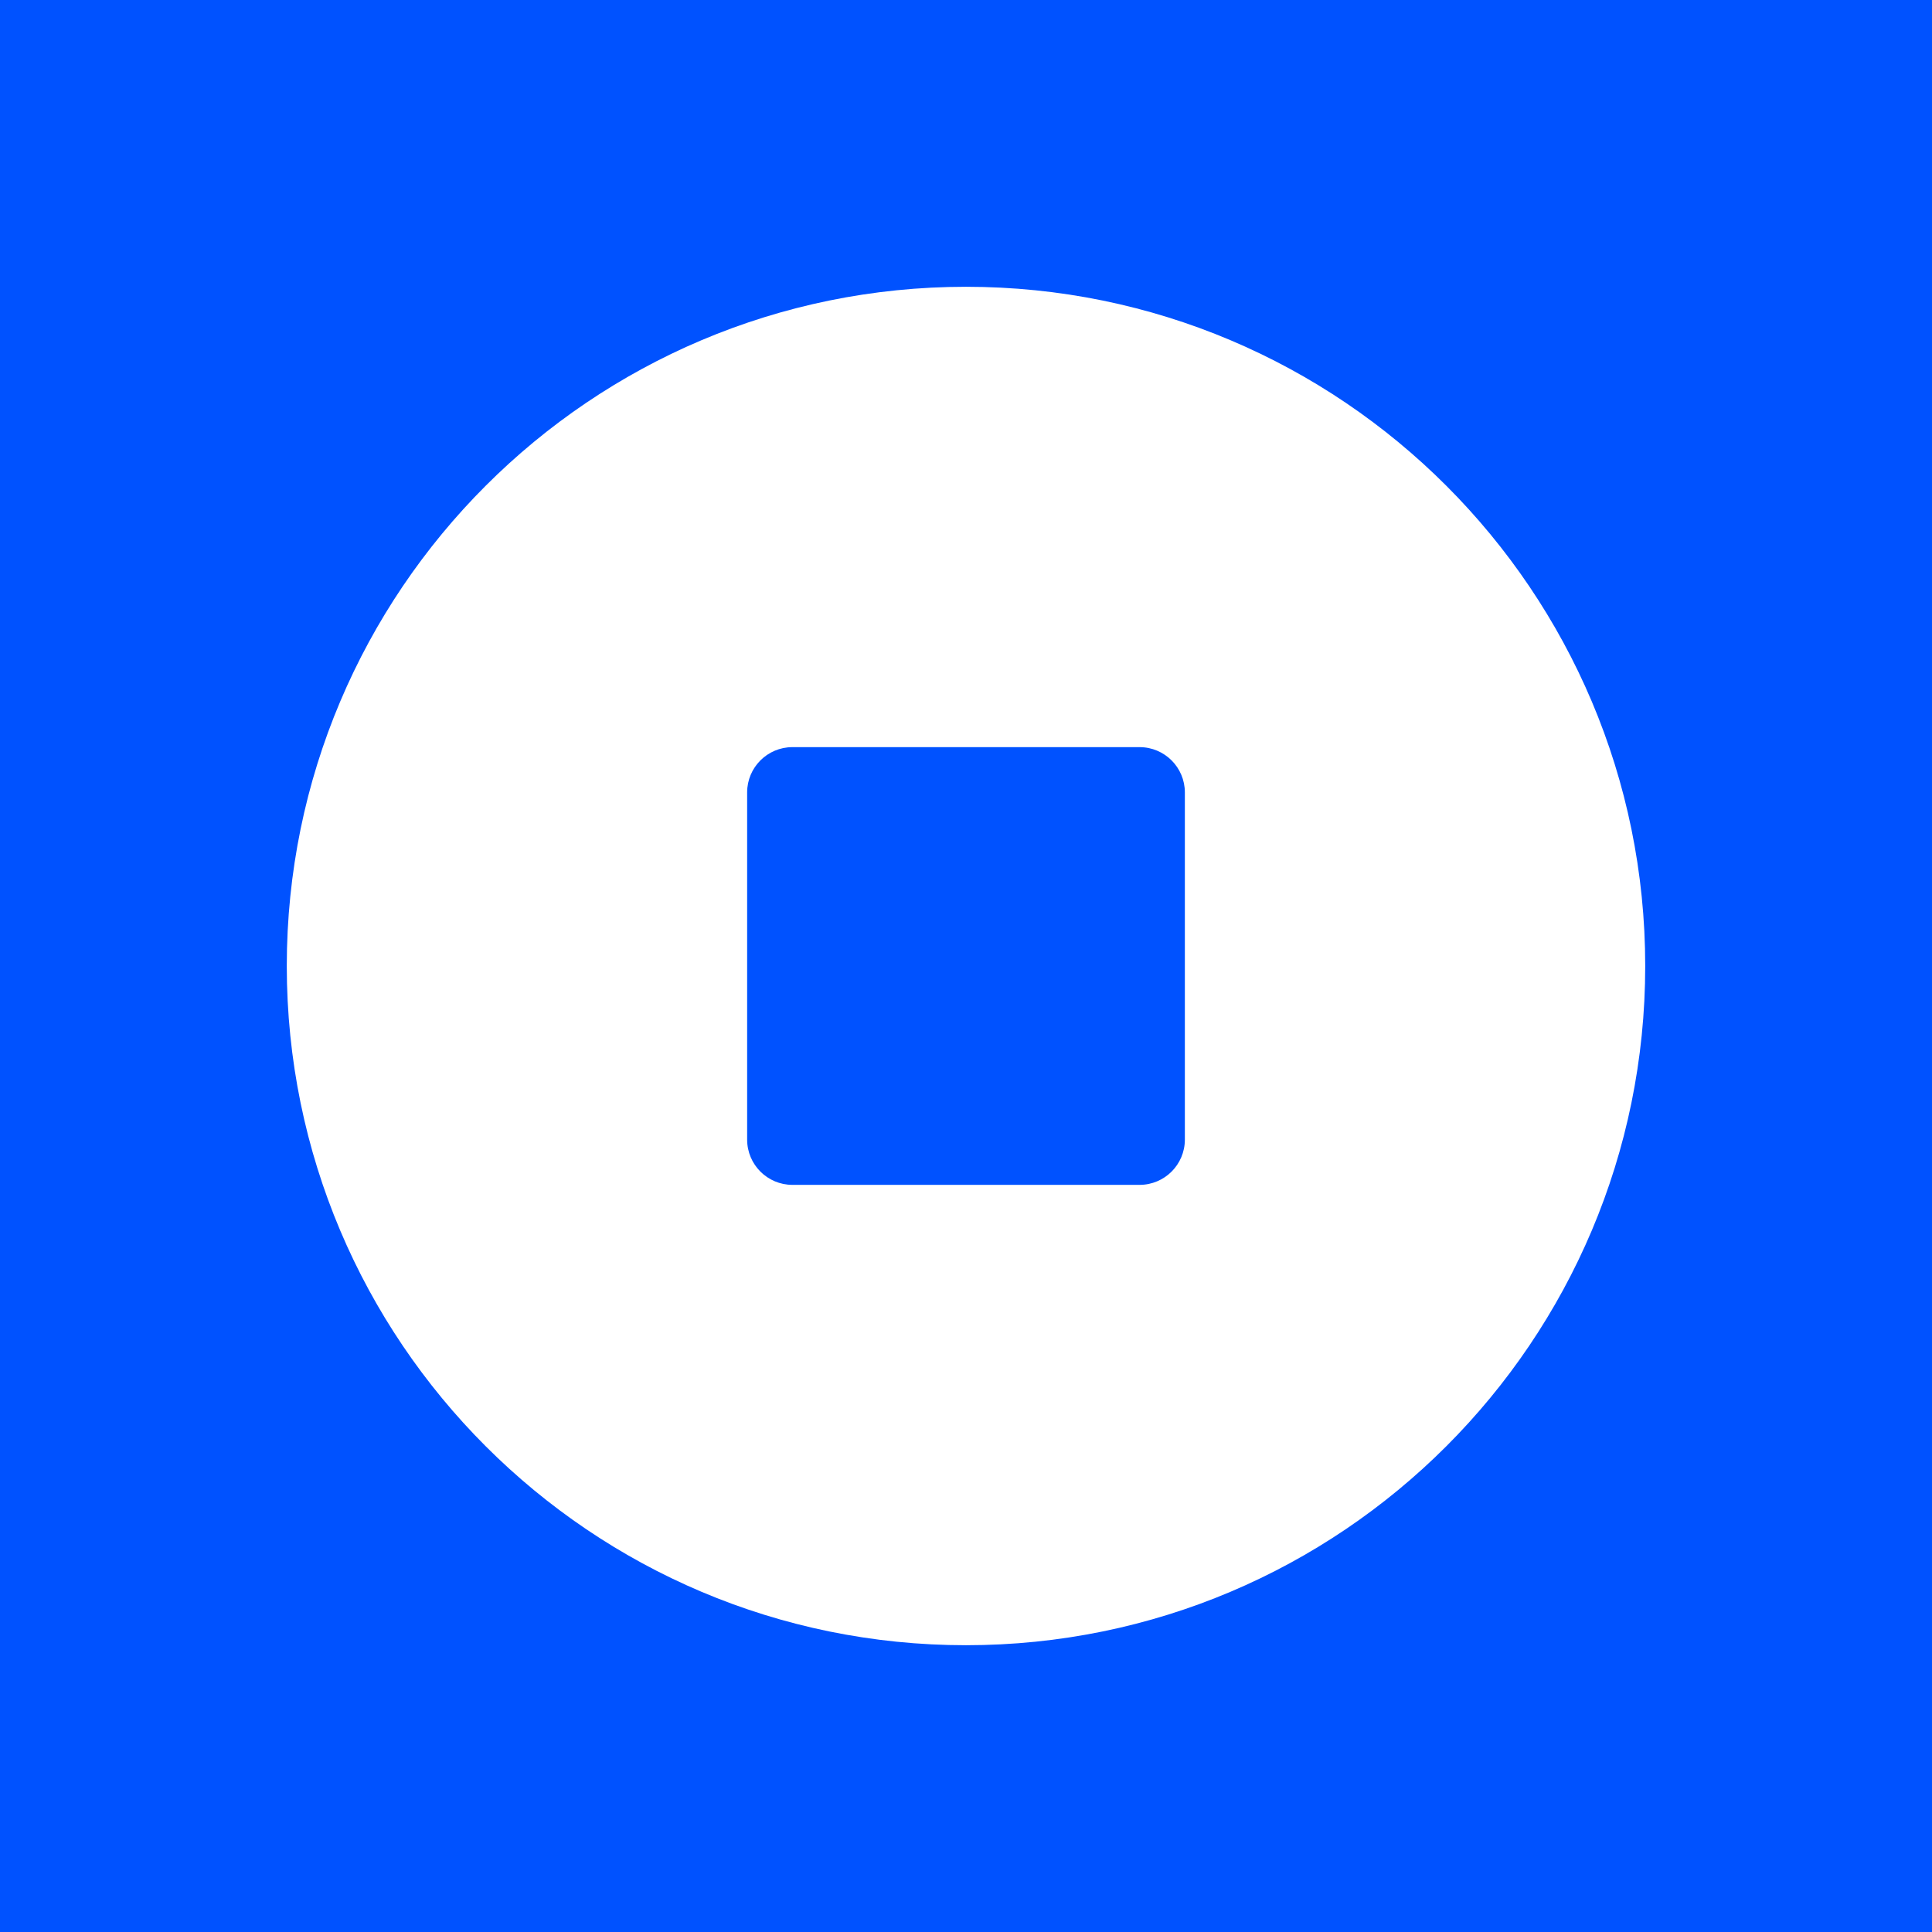
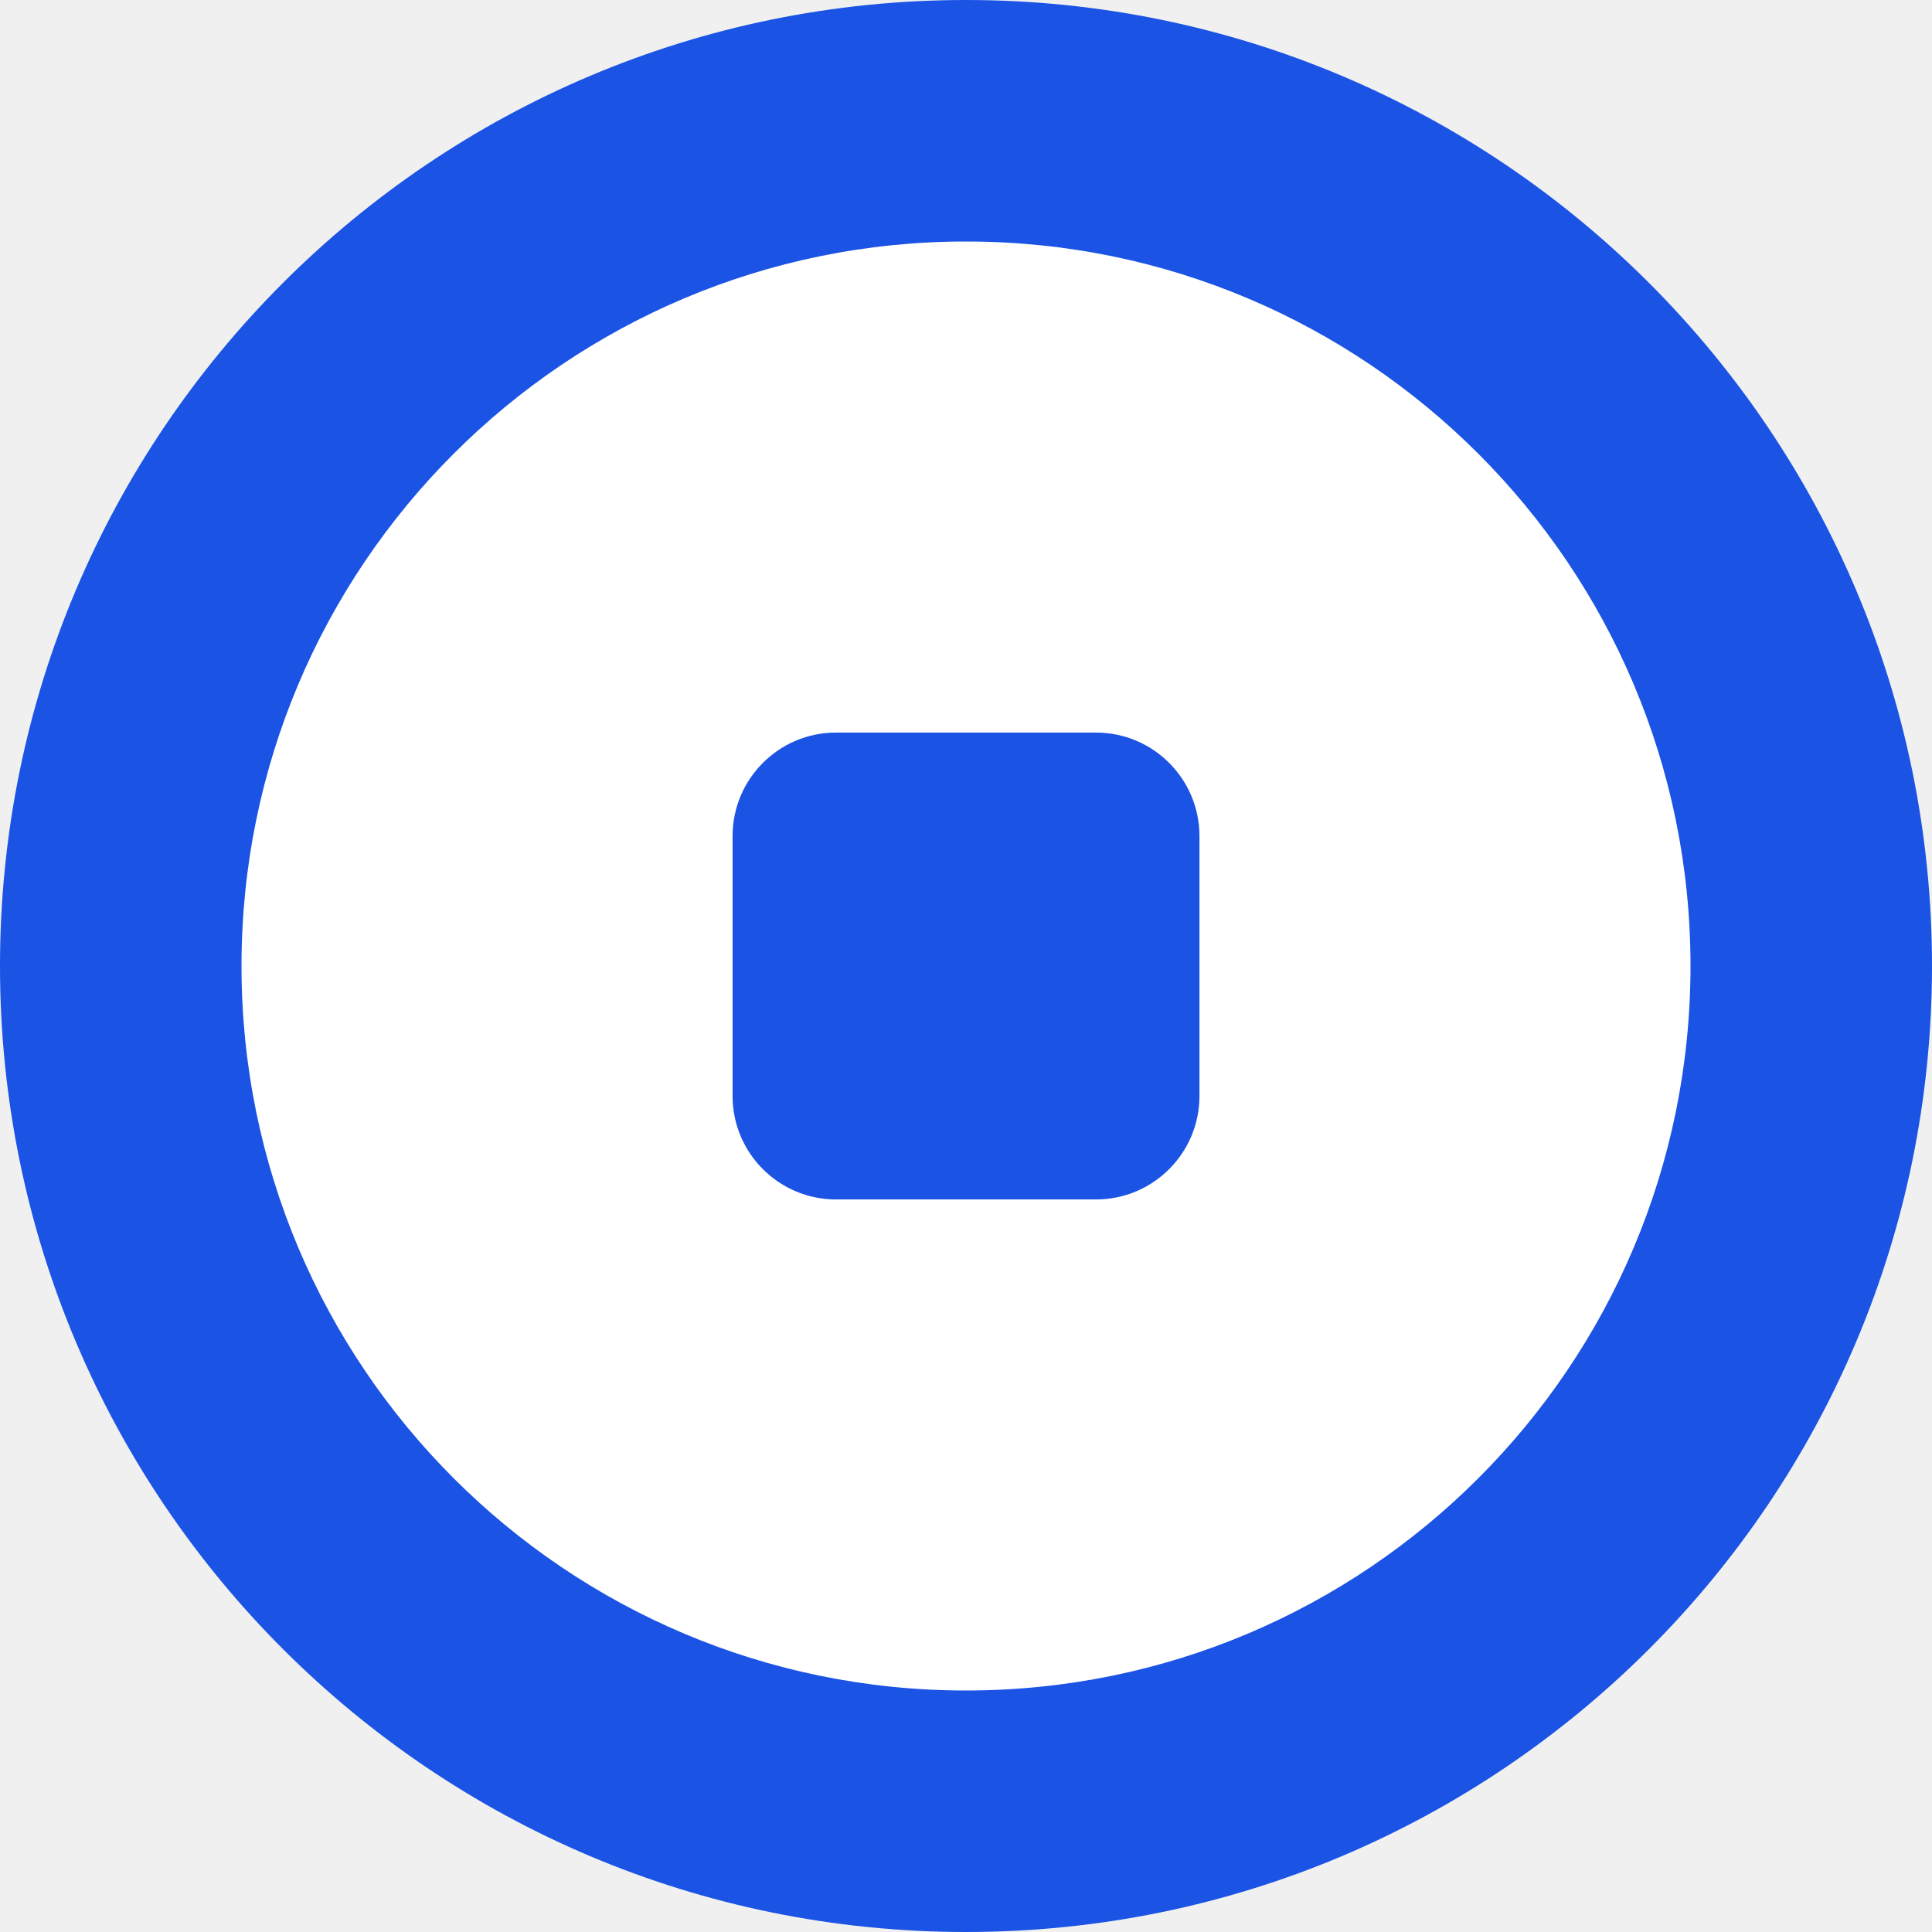
- <svg xmlns="http://www.w3.org/2000/svg" width="1024" height="1024" viewBox="0 0 1024 1024" fill="none">
-   <rect width="1024" height="1024" fill="#0052FF" />
-   <path fill-rule="evenodd" clip-rule="evenodd" d="M152 512C152 710.823 313.177 872 512 872C710.823 872 872 710.823 872 512C872 313.177 710.823 152 512 152C313.177 152 152 313.177 152 512ZM420 396C406.745 396 396 406.745 396 420V604C396 617.255 406.745 628 420 628H604C617.255 628 628 617.255 628 604V420C628 406.745 617.255 396 604 396H420Z" fill="white" />
+ <svg xmlns="http://www.w3.org/2000/svg" width="56" height="56" fill="none">
+   <path d="M28 56c15.464 0 28-12.536 28-28S43.464 0 28 0 0 12.536 0 28s12.536 28 28 28Z" fill="#1B53E4" />
+   <path fill-rule="evenodd" clip-rule="evenodd" d="M7 28c0 11.598 9.402 21 21 21s21-9.402 21-21S39.598 7 28 7 7 16.402 7 28Zm17.234-6.766a3 3 0 0 0-3 3v7.533a3 3 0 0 0 3 3h7.533a3 3 0 0 0 3-3v-7.533a3 3 0 0 0-3-3h-7.533Z" fill="#fff" />
</svg>
